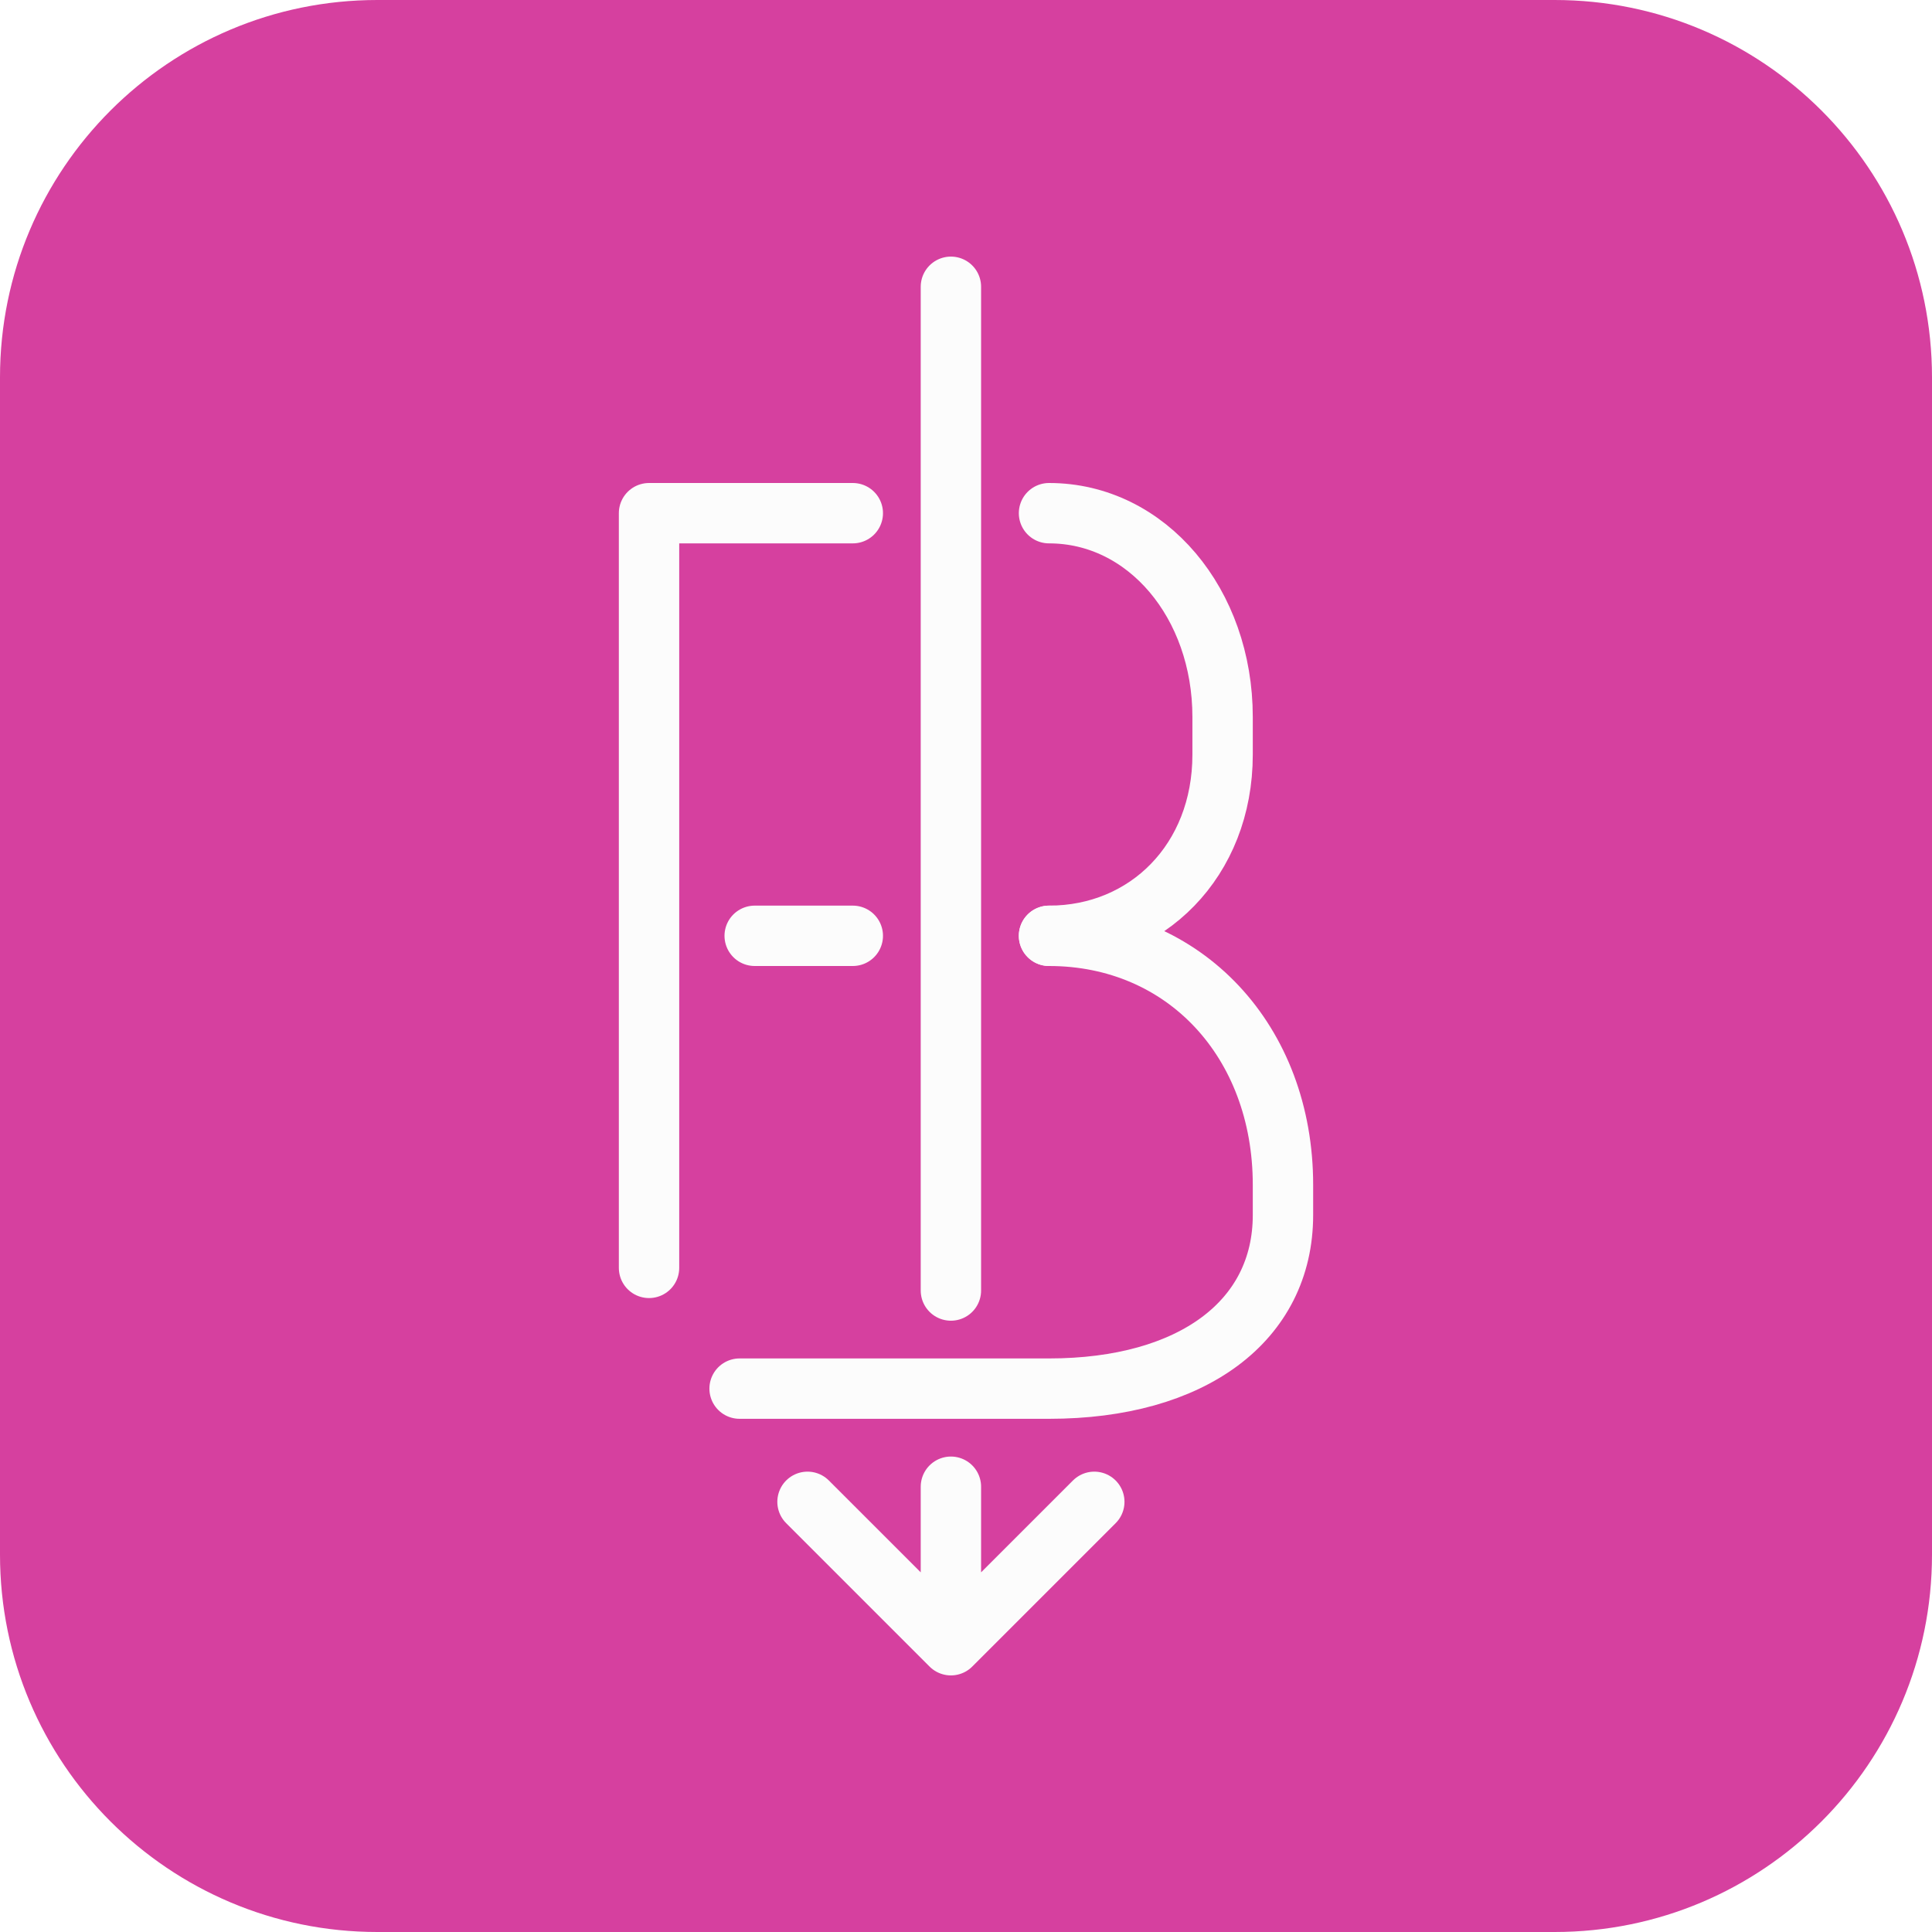
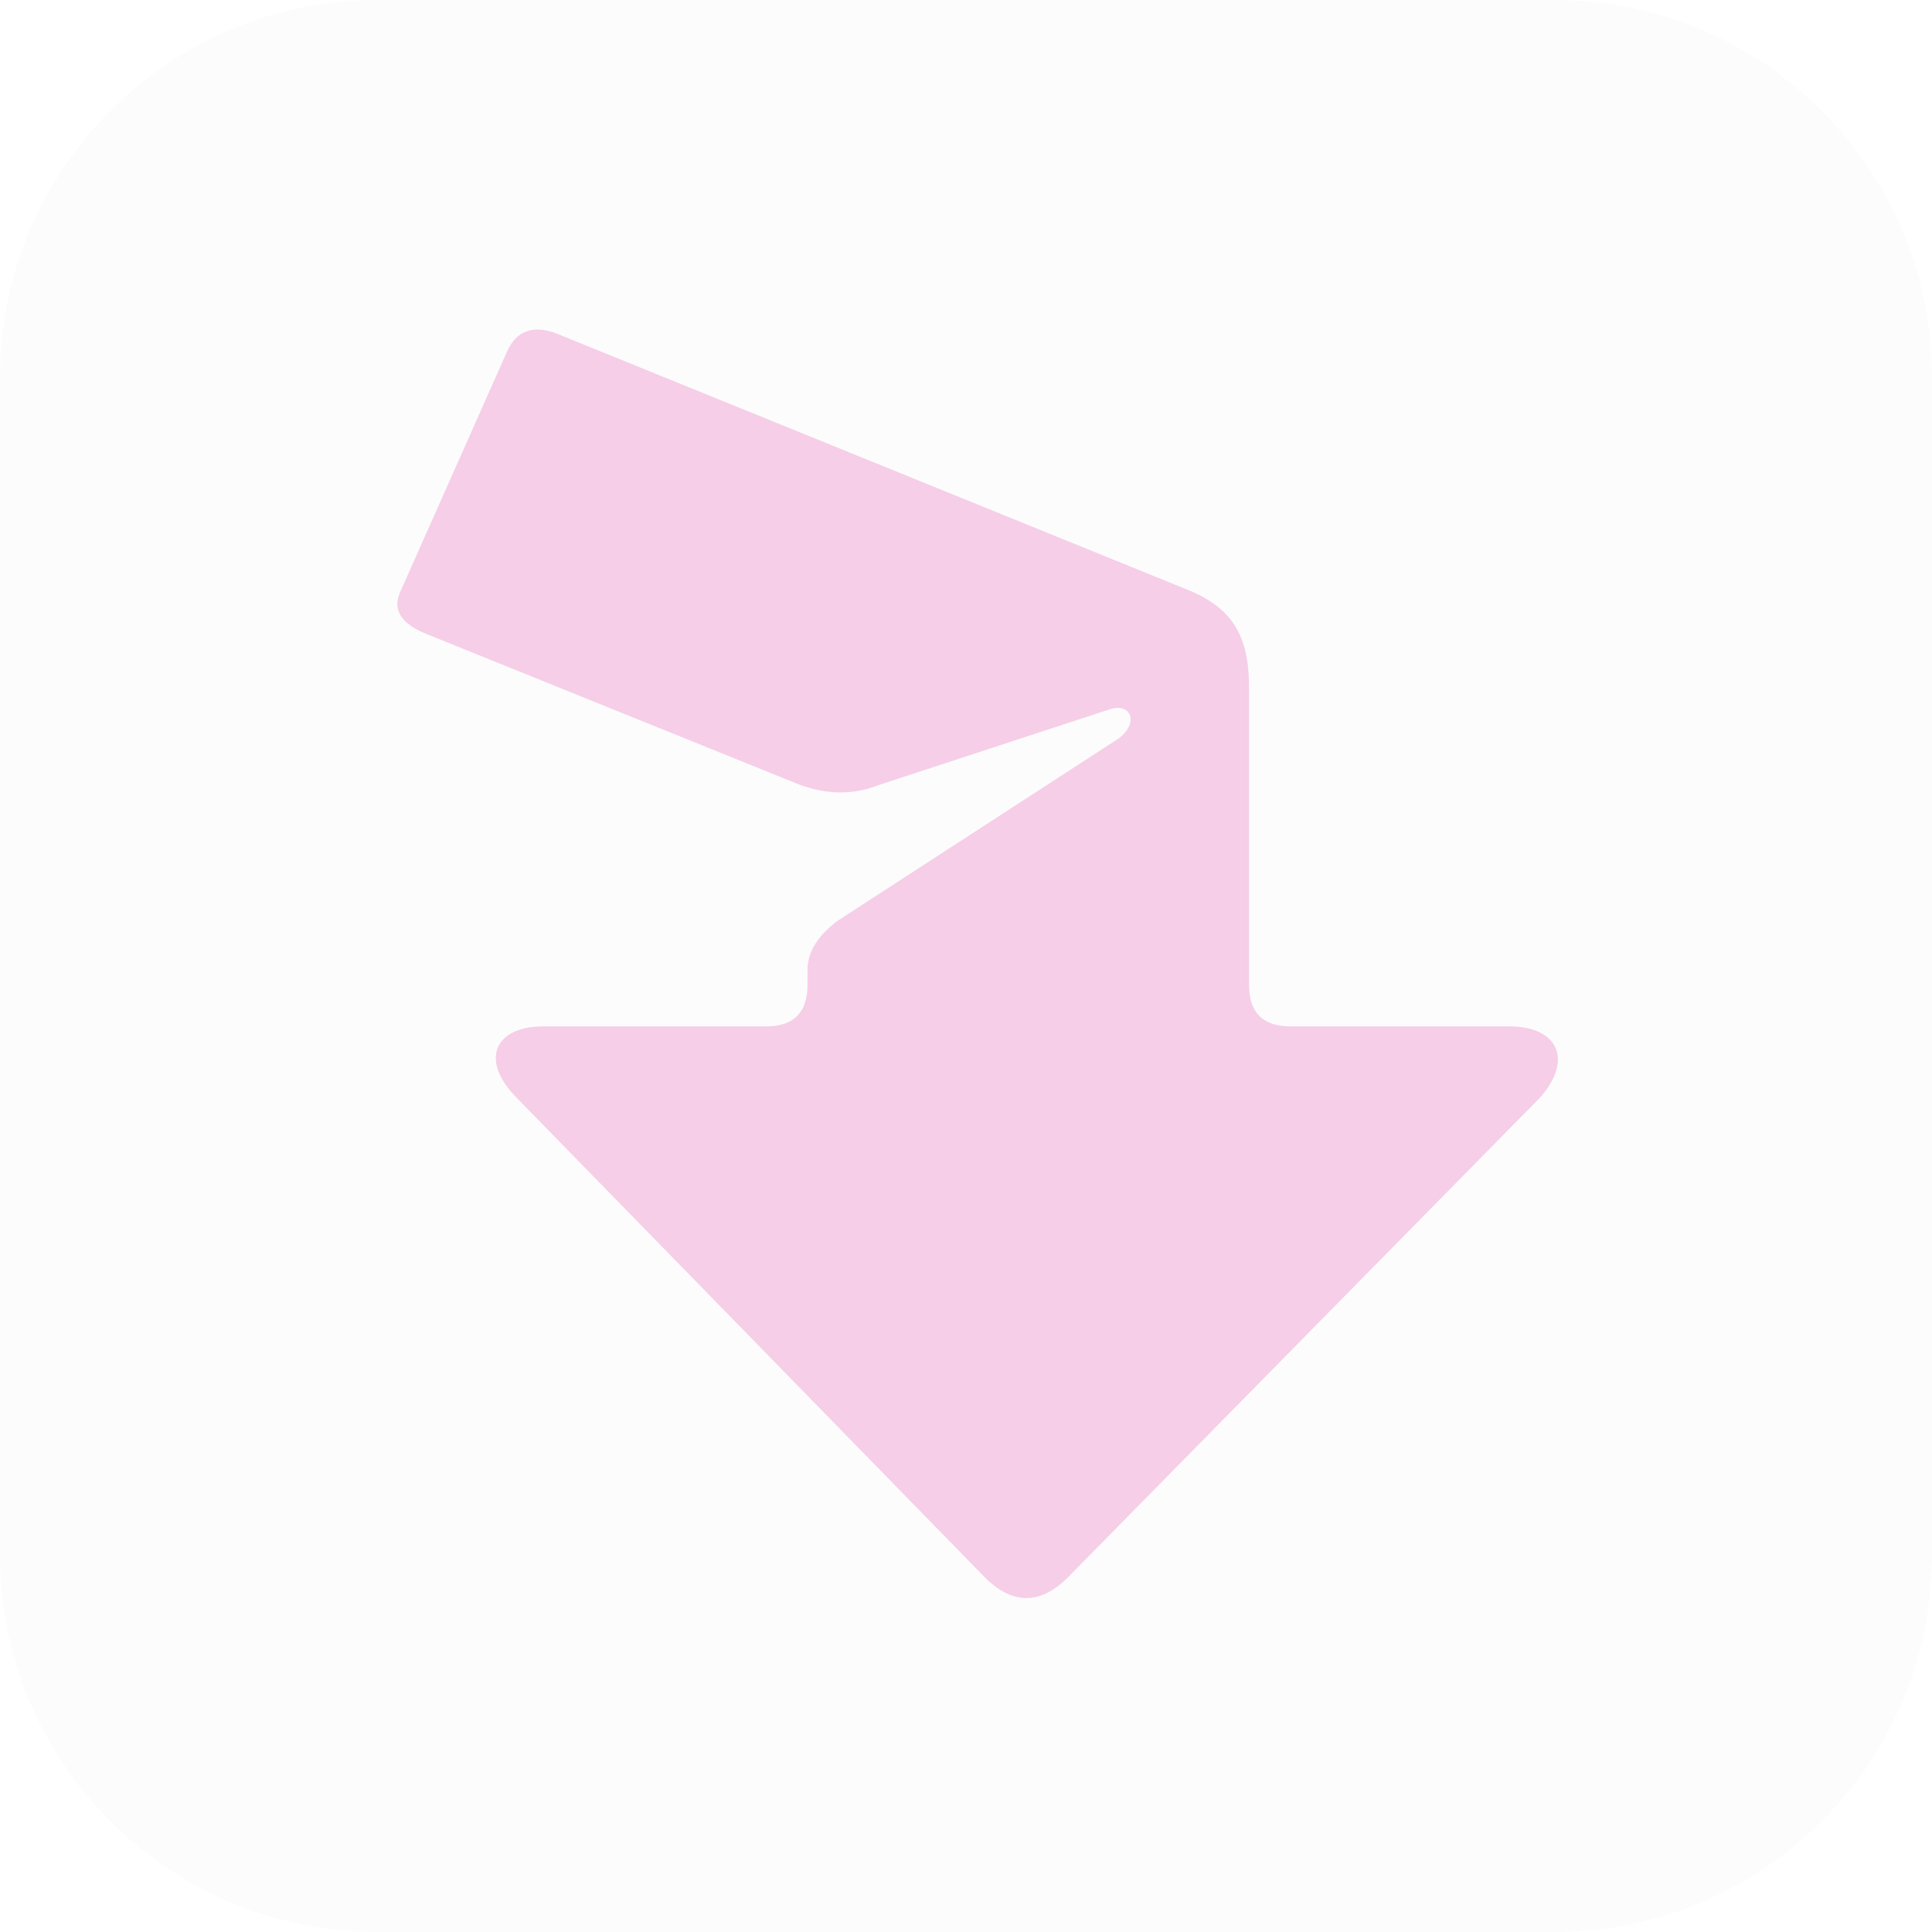
- <svg xmlns="http://www.w3.org/2000/svg" viewBox="0 0 512 512" fill="none">
-   <rect width="512" height="512" rx="100" fill="#d6409f" />
-   <g stroke="#fcfcfc" stroke-width="16" stroke-linecap="round" stroke-linejoin="round">
-     <path d="M172 336 V136 H226" />
-     <path d="M278 136 C304 136 324 160 324 190 V200 C324 228 304 248 278 248 M226 248 H200" />
-     <path d="M278 248 C314 248 340 276 340 314 V322 C340 350 316 368 278 368 H196" />
-     <path d="M252 76 V342 M252 394 V436 M214 398 L252 436 L290 398" />
-   </g>
+ <svg xmlns="http://www.w3.org/2000/svg" width="512" height="512" viewBox="0 0 512 512" data-android-scale="0.74" role="img" aria-labelledby="title description">
+   <rect id="tile" width="512" height="512" rx="100" fill="#fcfcfc" />
+   <path id="mark" fill="#f6cee7" d="     M 106 157 L 134 94     Q 138 84 149 89 L 314 156     C 327 161 331 169 331 182     V 261 Q 331 272 342 272 H 400     C 413 272 417 281 408 291     L 284 417 Q 272 430 260 417     L 137 291 C 127 281 131 272 144 272     H 203 Q 214 272 214 261 V 257     Q 214 250 222 244 L 296 196     C 302 192 300 186 294 188     L 233 208 Q 223 212 212 208     L 113 168 Q 103 164 106 157 Z" />
</svg>
